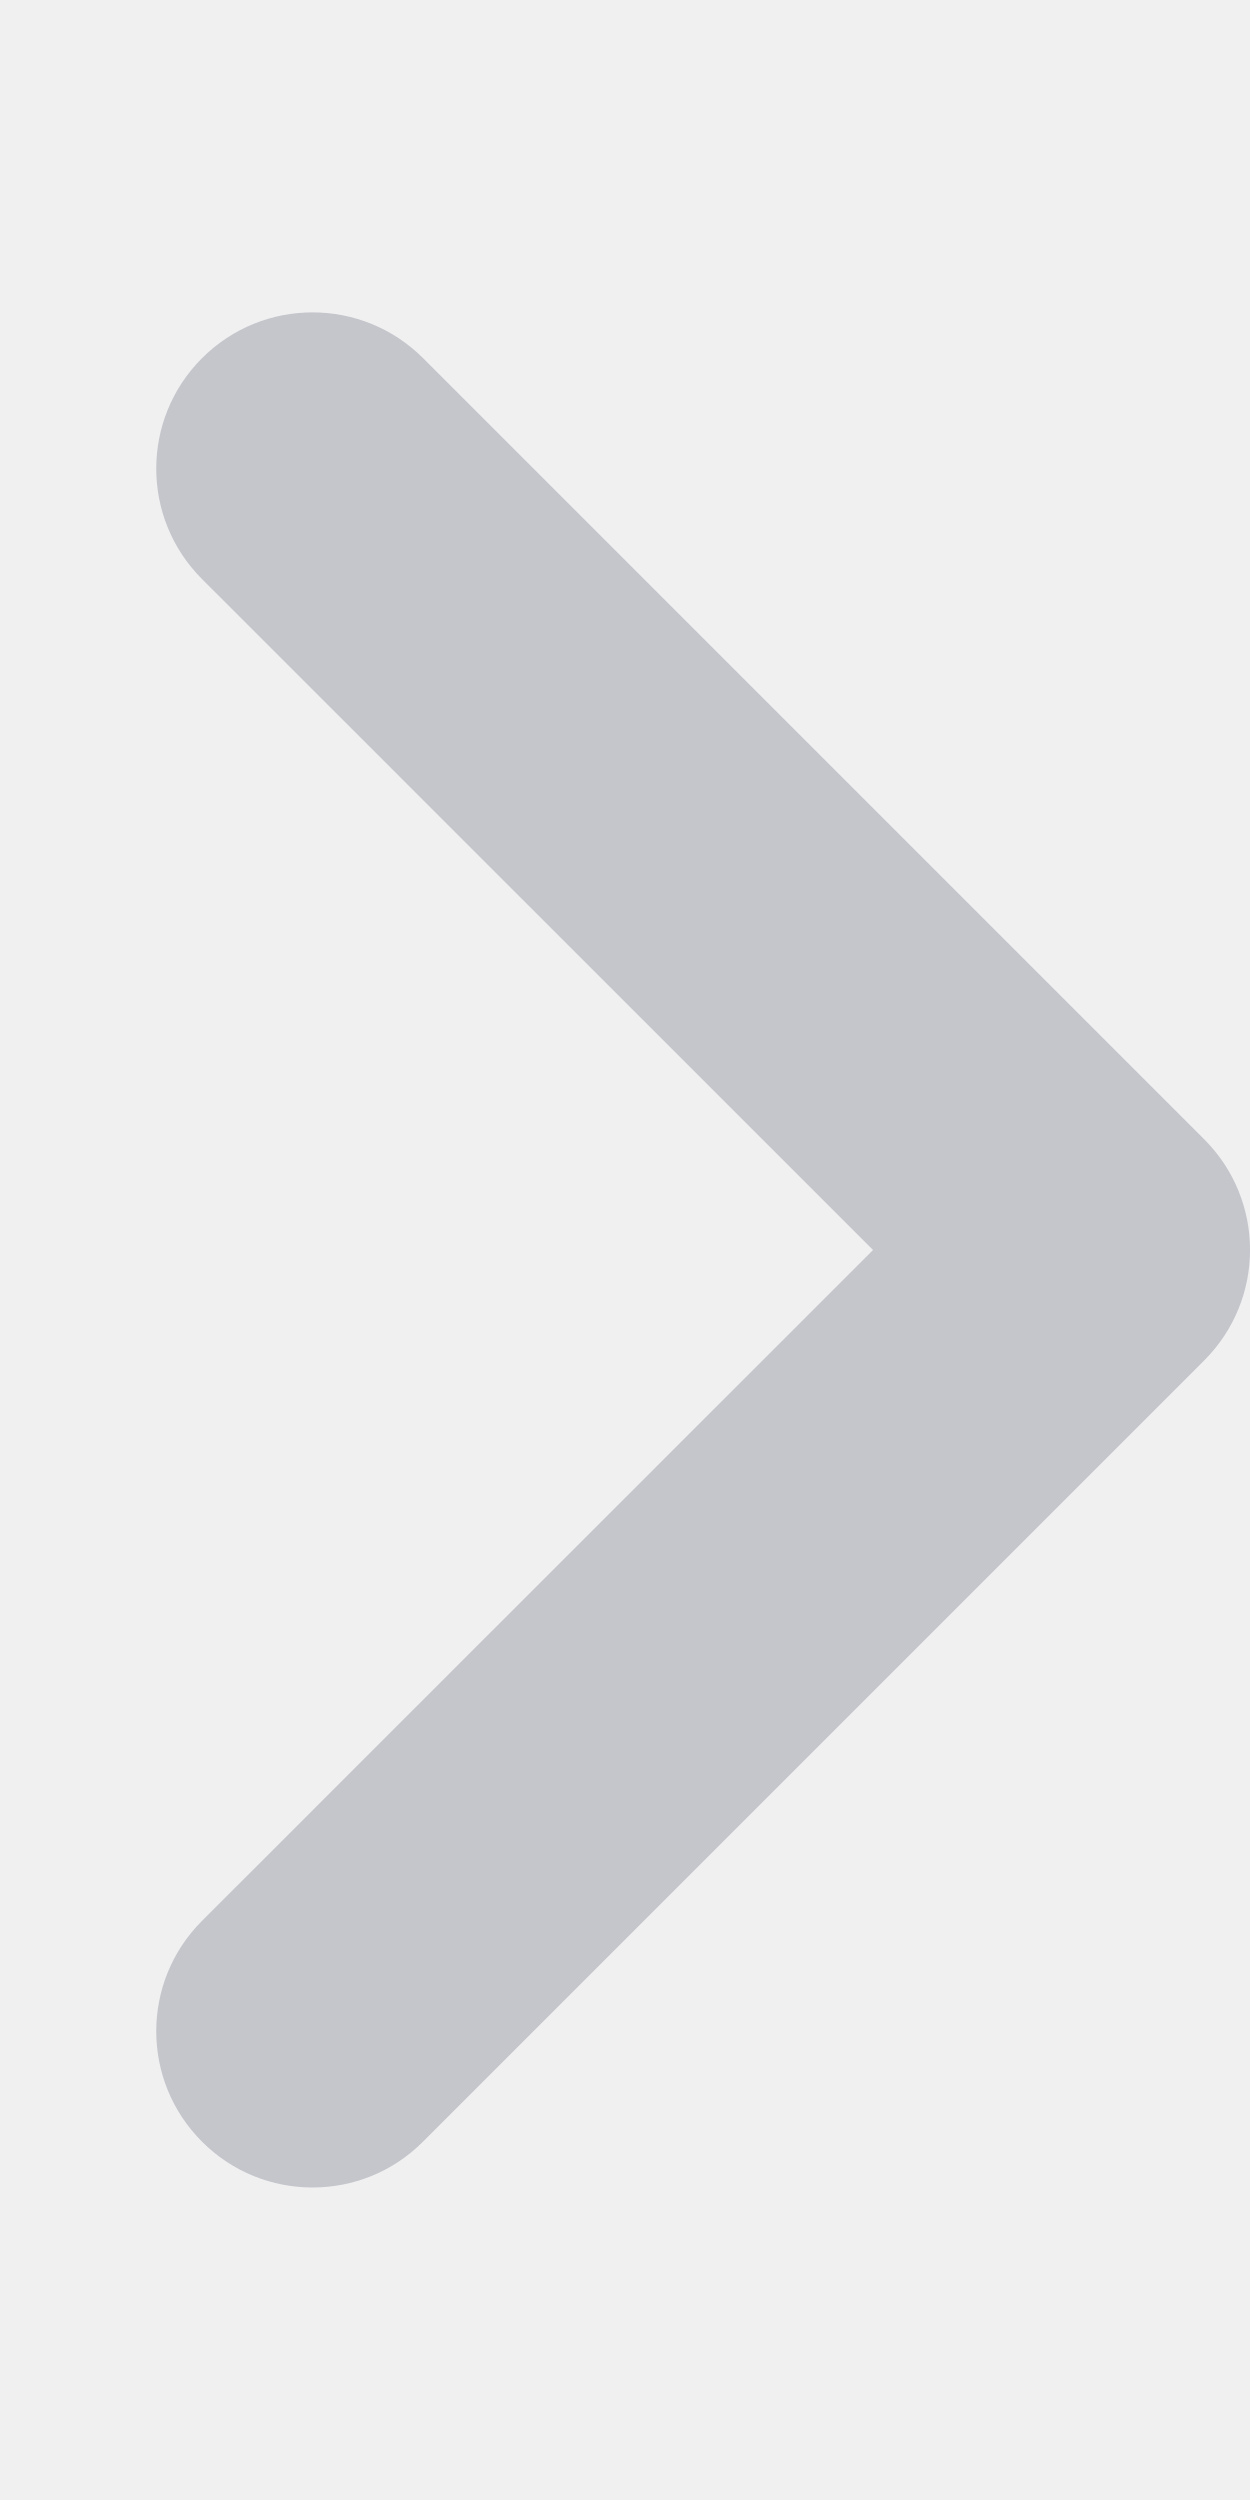
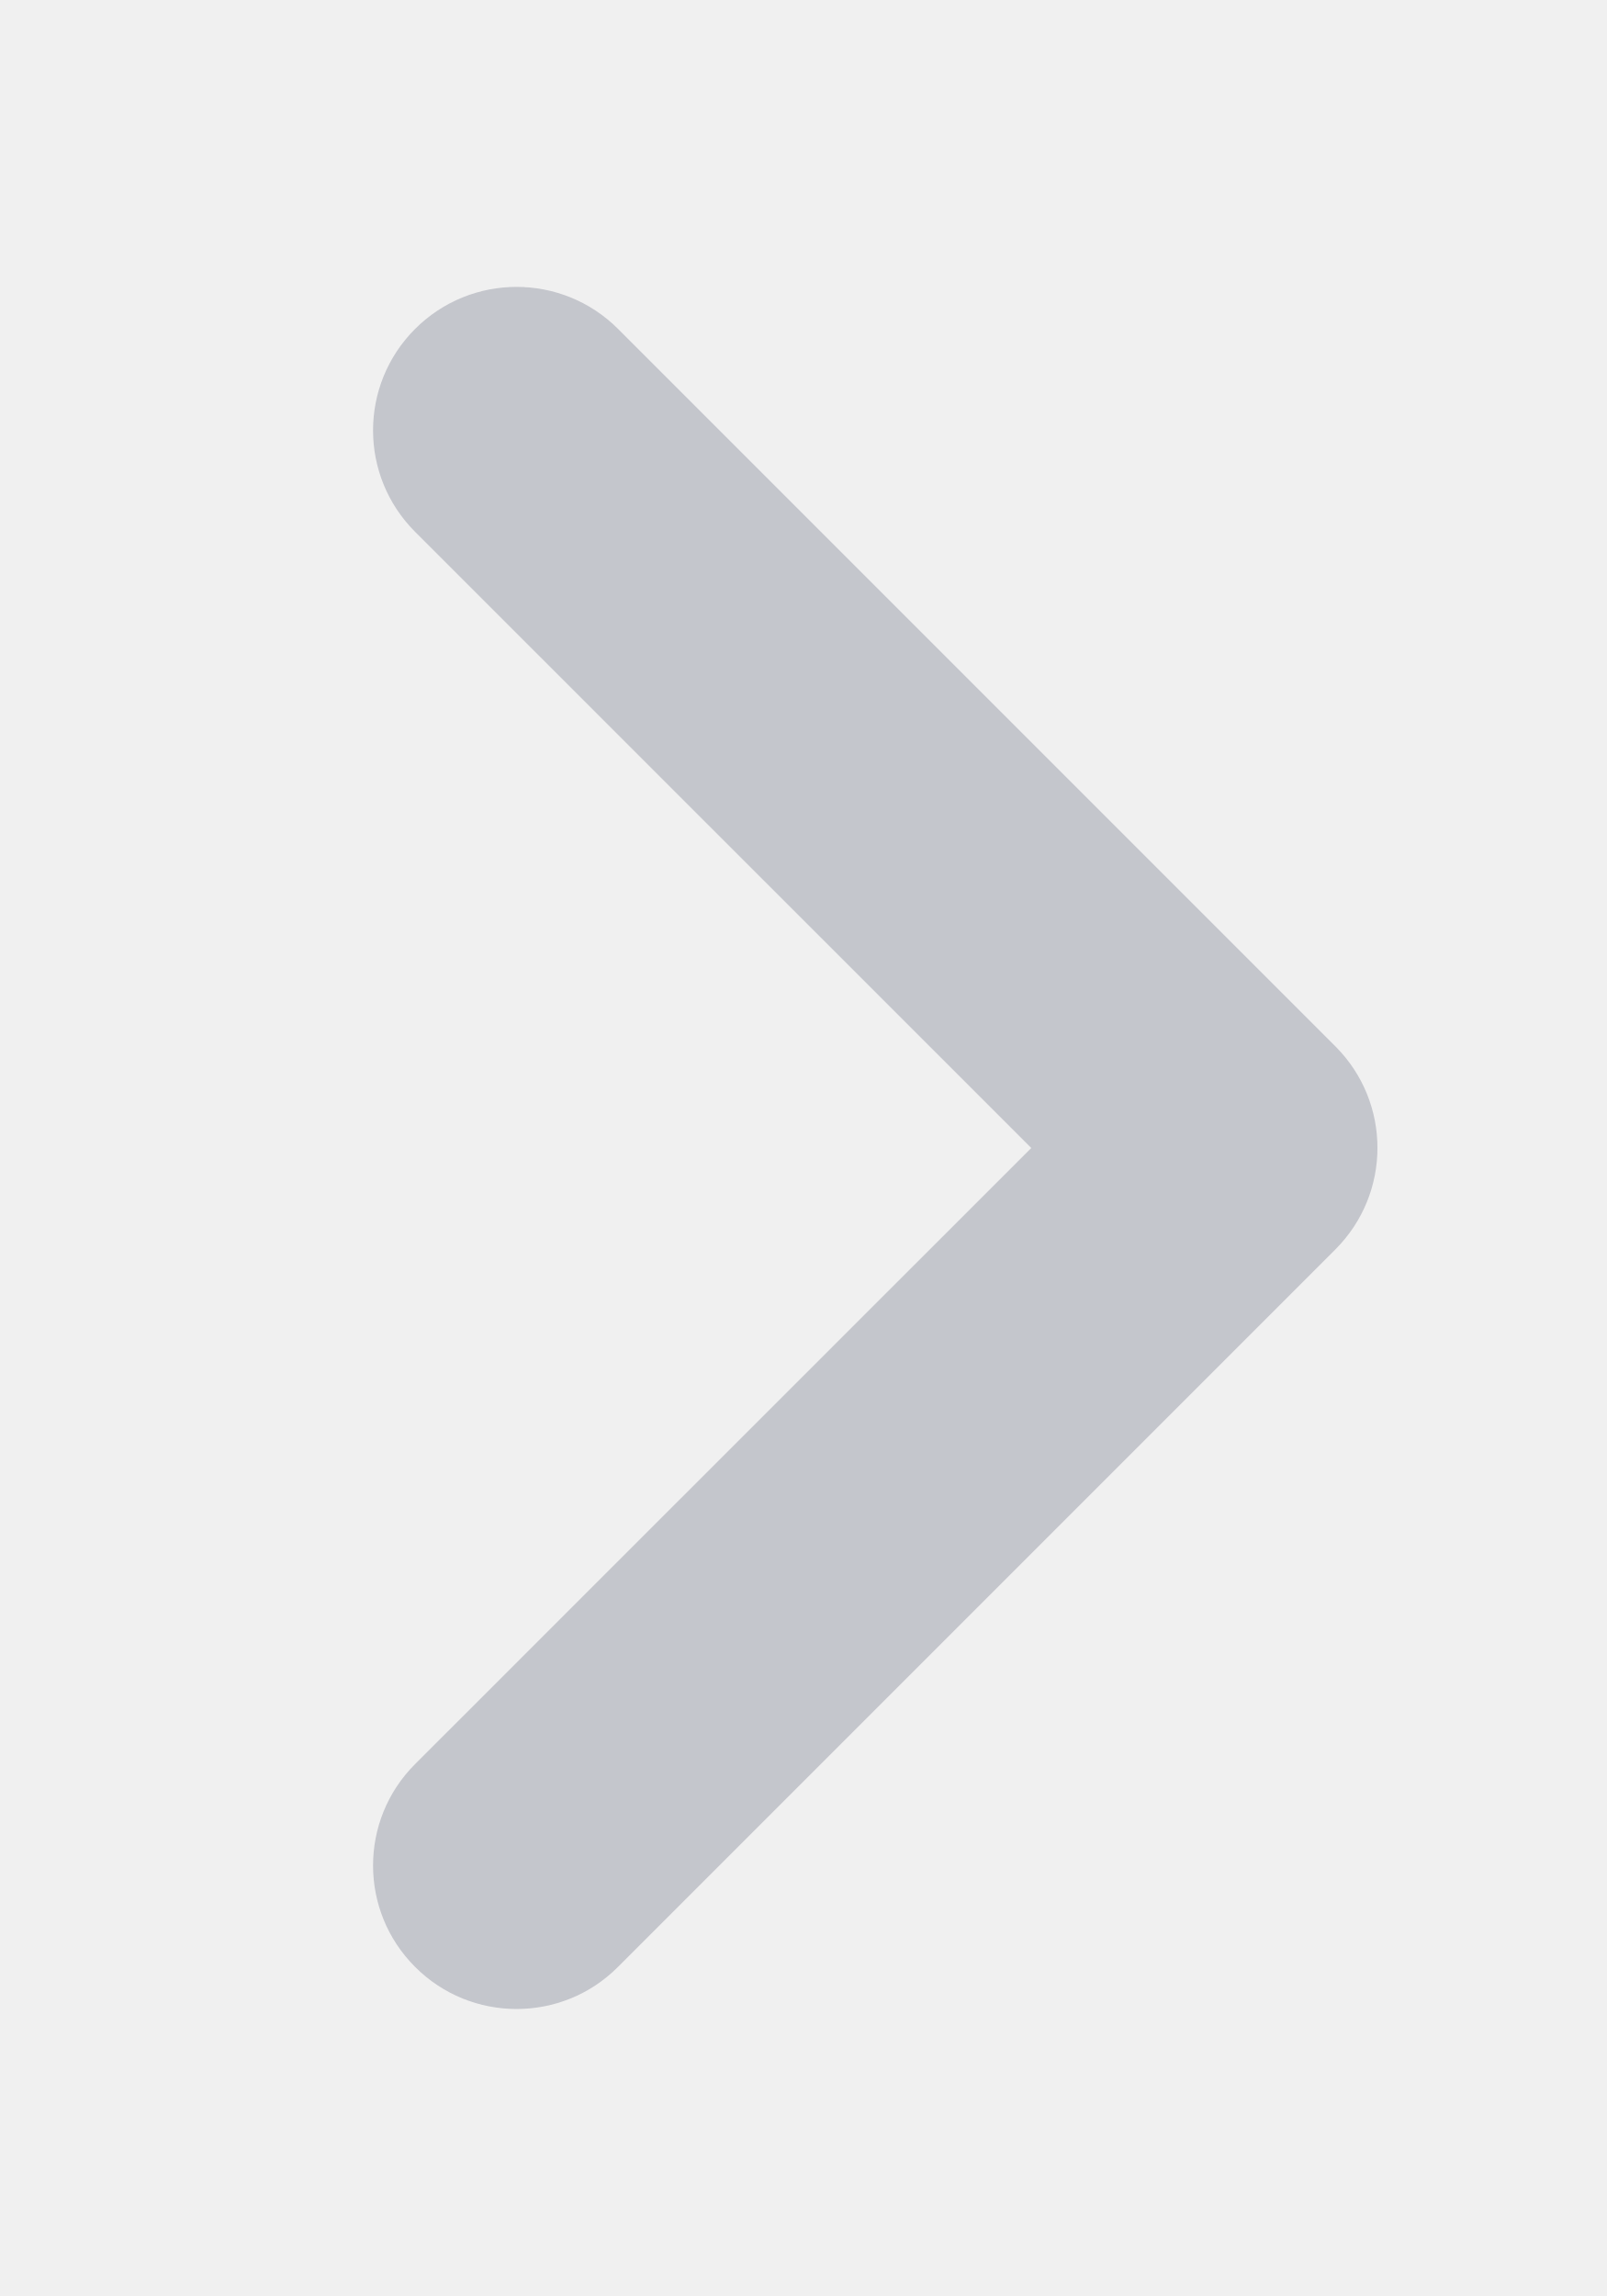
- <svg xmlns="http://www.w3.org/2000/svg" width="14" height="28" viewBox="0 0 14 28" fill="none">
+ <svg xmlns="http://www.w3.org/2000/svg" width="14" height="20" viewBox="0 0 14 28" fill="none">
  <g clip-path="url(#clip0_530_1993)">
    <path opacity="0.4" d="M3.5 24.5C3.052 24.5 2.604 24.329 2.263 23.987C1.579 23.304 1.579 22.196 2.263 21.513L9.778 14L2.263 6.486C1.579 5.802 1.579 4.695 2.263 4.011C2.947 3.328 4.054 3.328 4.738 4.011L13.488 12.761C14.171 13.445 14.171 14.552 13.488 15.236L4.738 23.986C4.396 24.33 3.948 24.5 3.5 24.5Z" fill="#838696" />
  </g>
  <defs>
    <clipPath id="clip0_530_1993">
      <rect width="14" height="28" fill="white" />
    </clipPath>
  </defs>
</svg>
